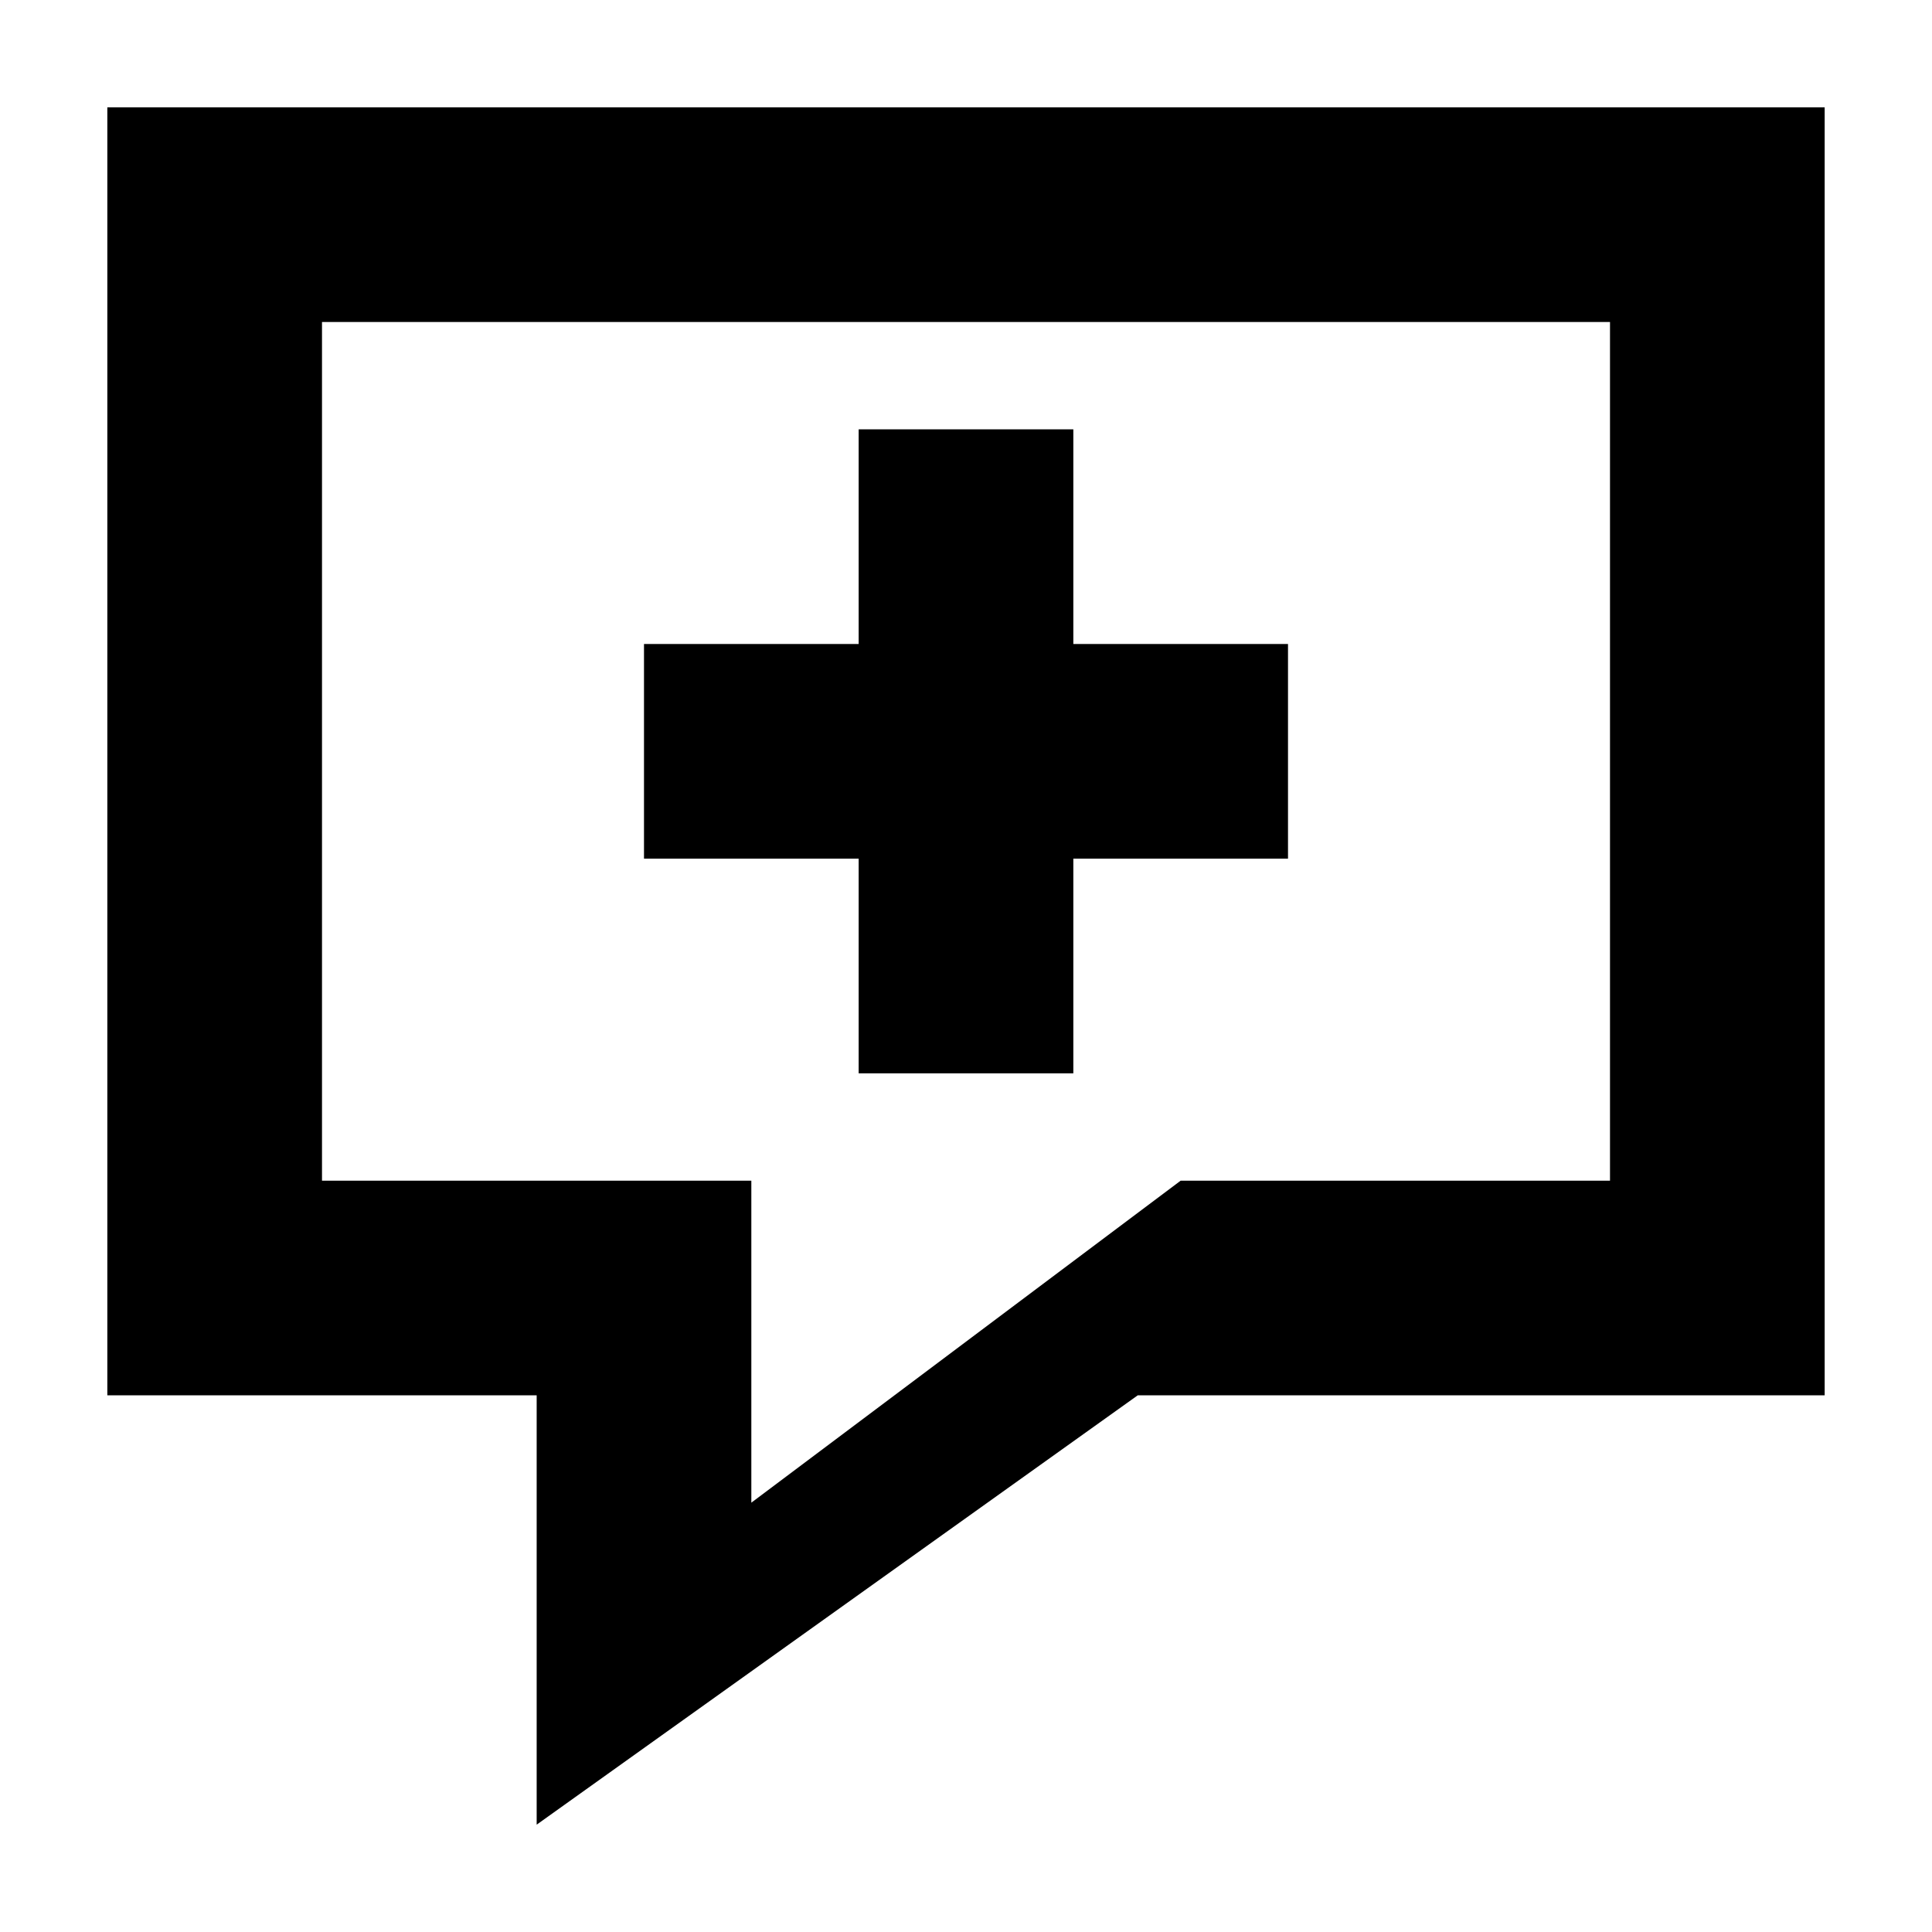
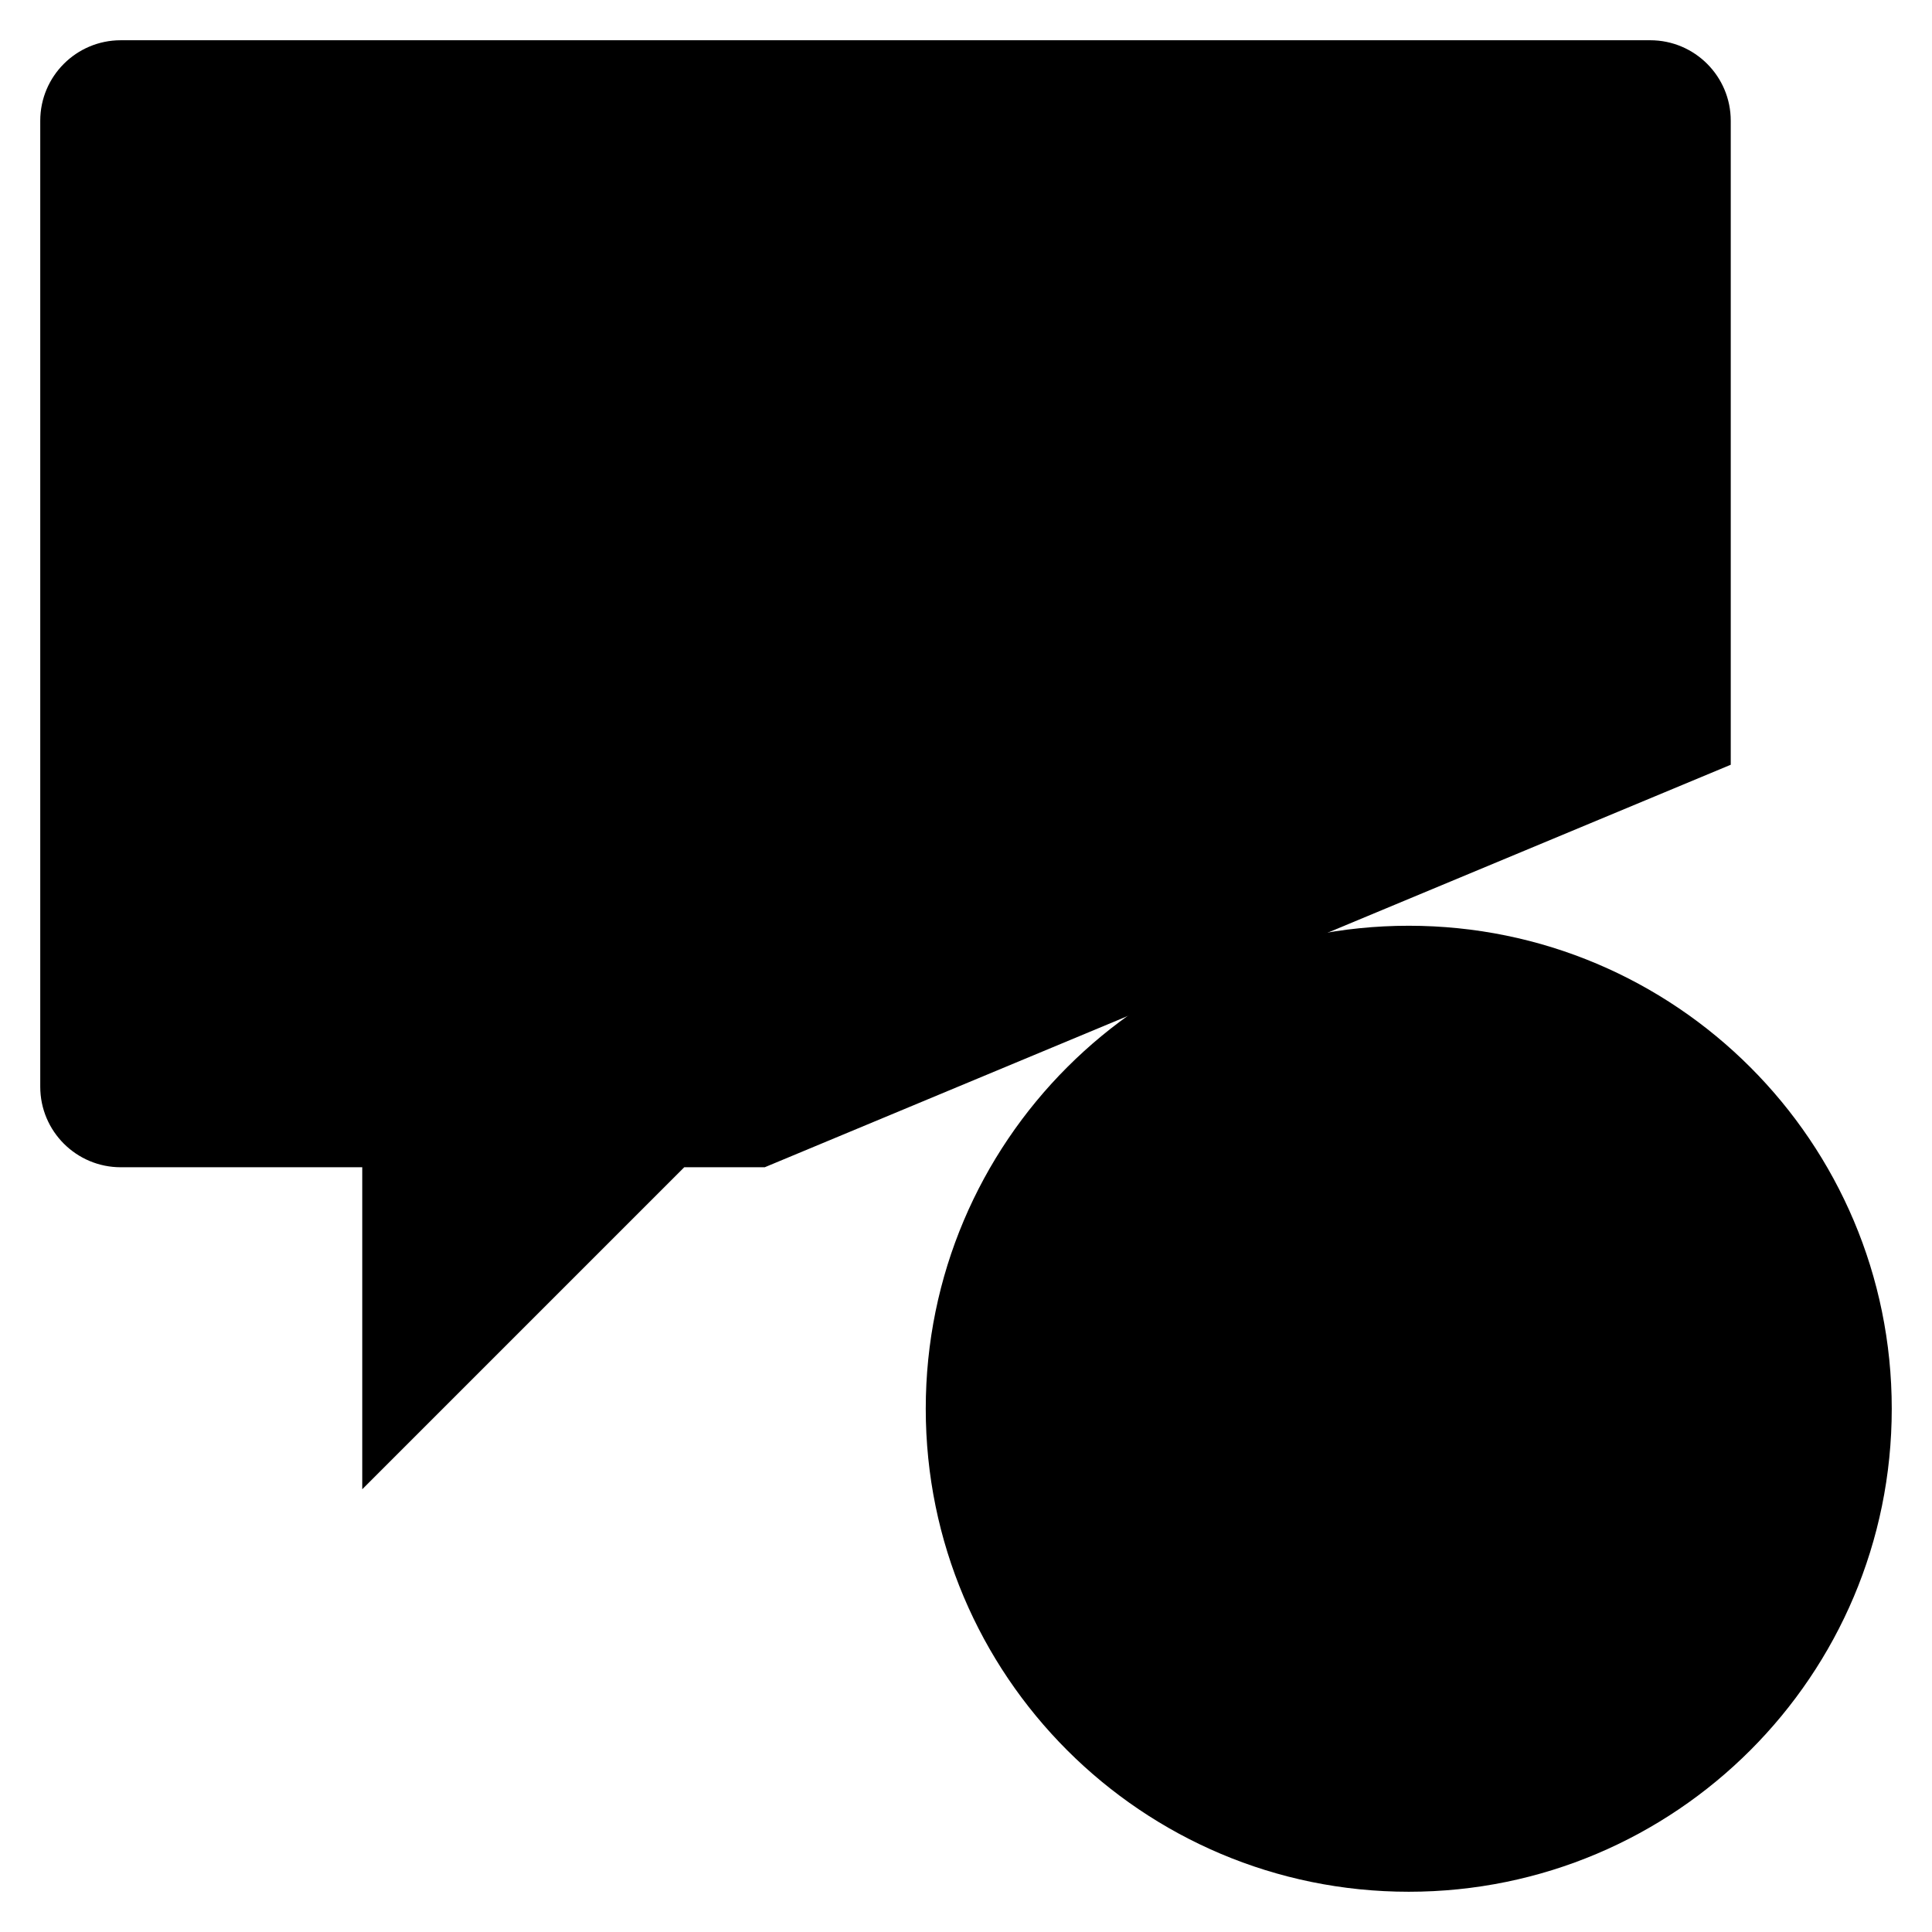
- <svg viewBox="0 0 18 18">
+ <svg viewBox="0 0 24 24">
  <g>
-     <path class="ql-fill" d="M1,1v12h4v4l5.6-4H17V1H1z M15,11h-4l-4,3v-3H3V3h12V11z" />
-     <polygon class="ql-fill" points="8,10 10,10 10,8 12,8 12,6 10,6 10,4 8,4 8,6 6,6 6,8 8,8  " />
+     <path class="ql-stroke" d="M17.5,23.5c3.314,0,6-2.686,6-6s-2.686-6-6-6c-3.314,0-6,2.686-6,6   S14.186,23.5,17.5,23.5z" />
+     <path class="ql-stroke" d="M17.5,14.5v6" />
+     <path class="ql-stroke" d="M20.5,17.5h-6" />
+     <path class="ql-stroke" d="M9.5,14.5h-1l-4,4v-4h-3c-0.552,0-1-0.448-1-1v-12c0-0.552,0.448-1,1-1h19   c0.552,0,1,0.448,1,1v8" />
  </g>
</svg>
